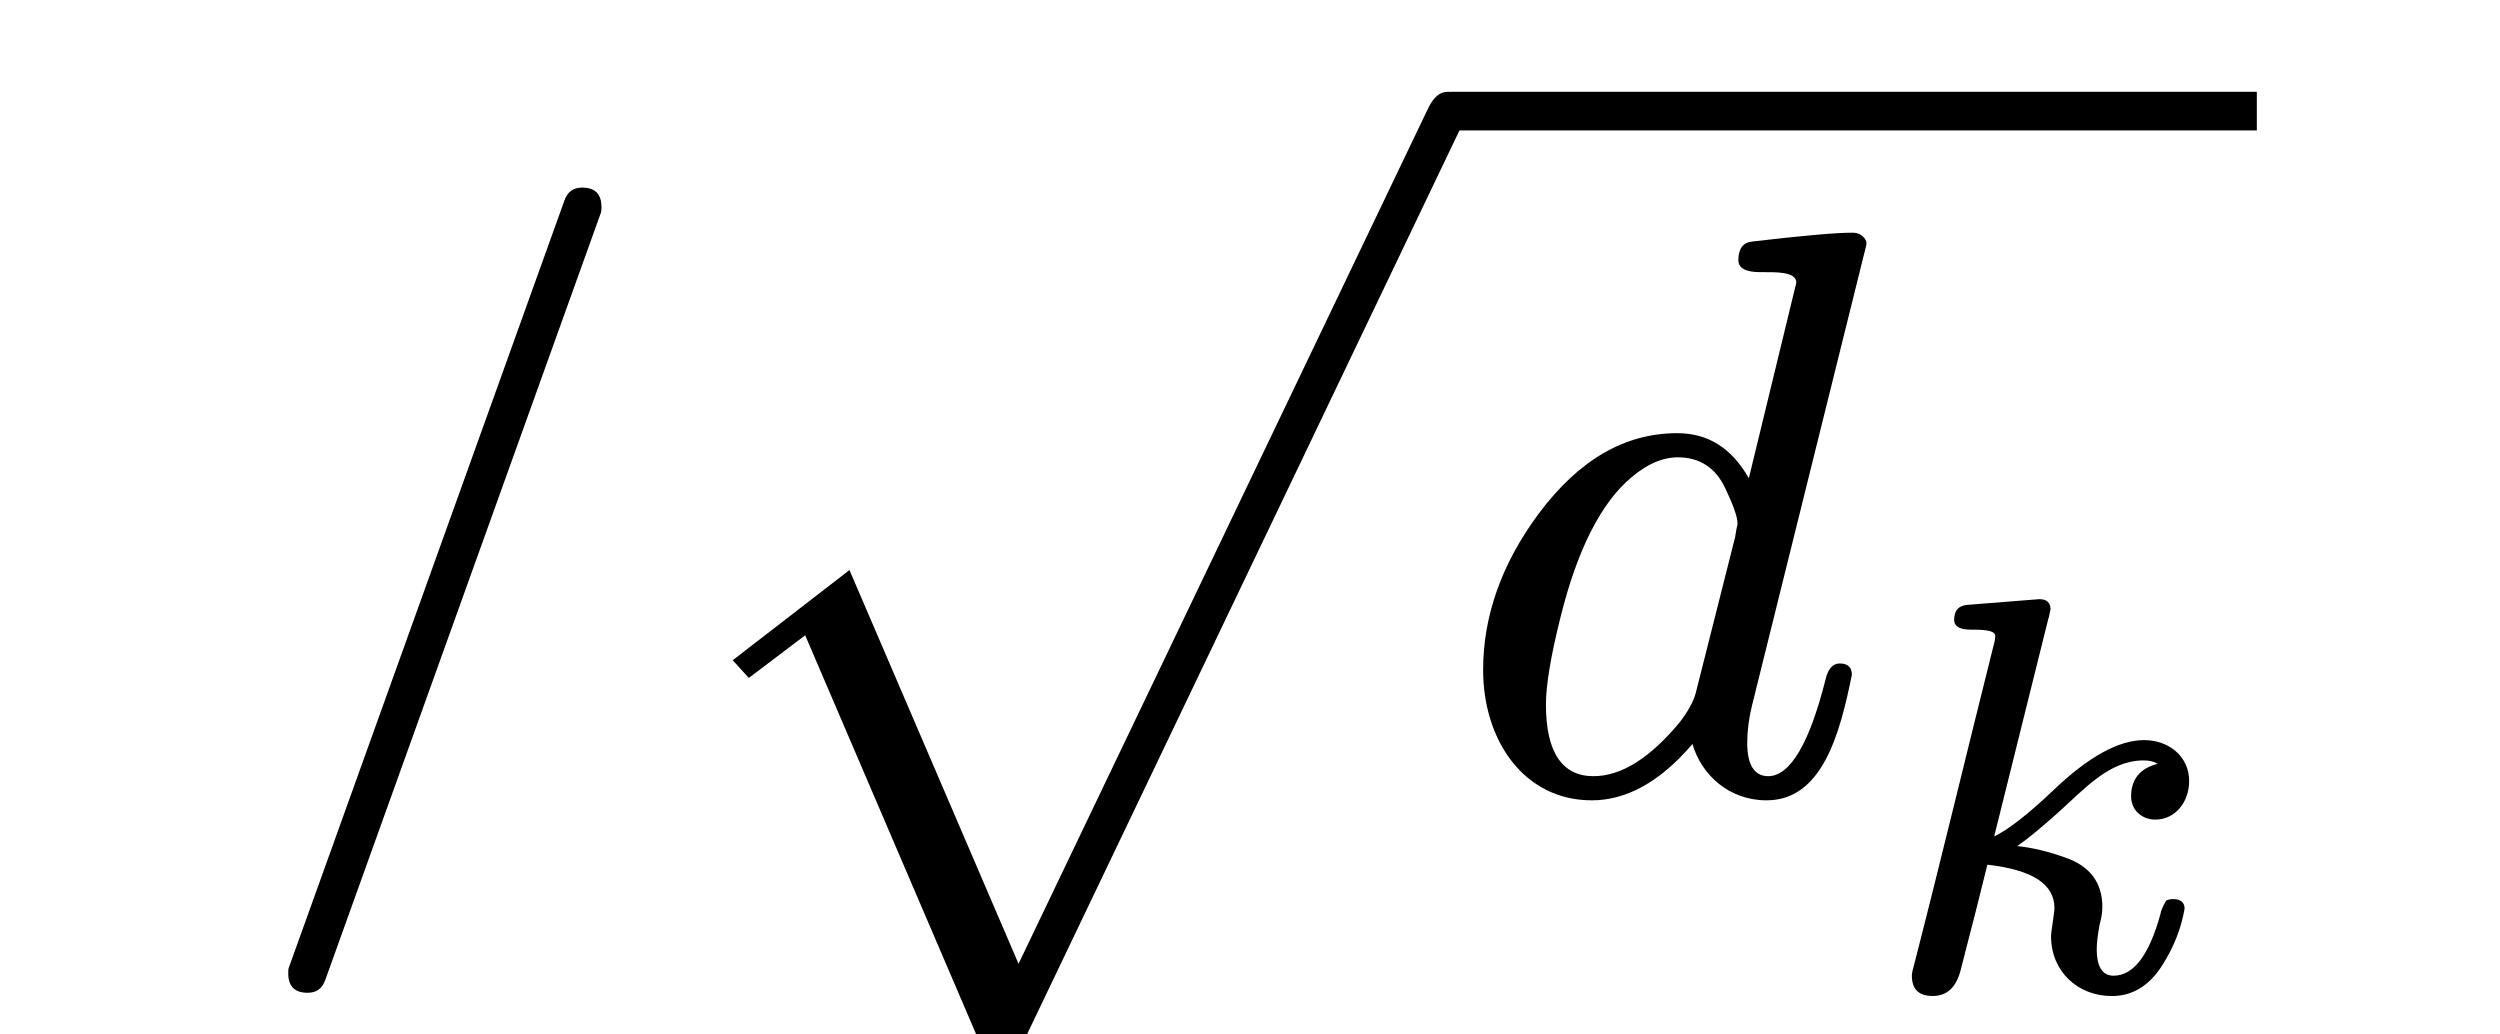
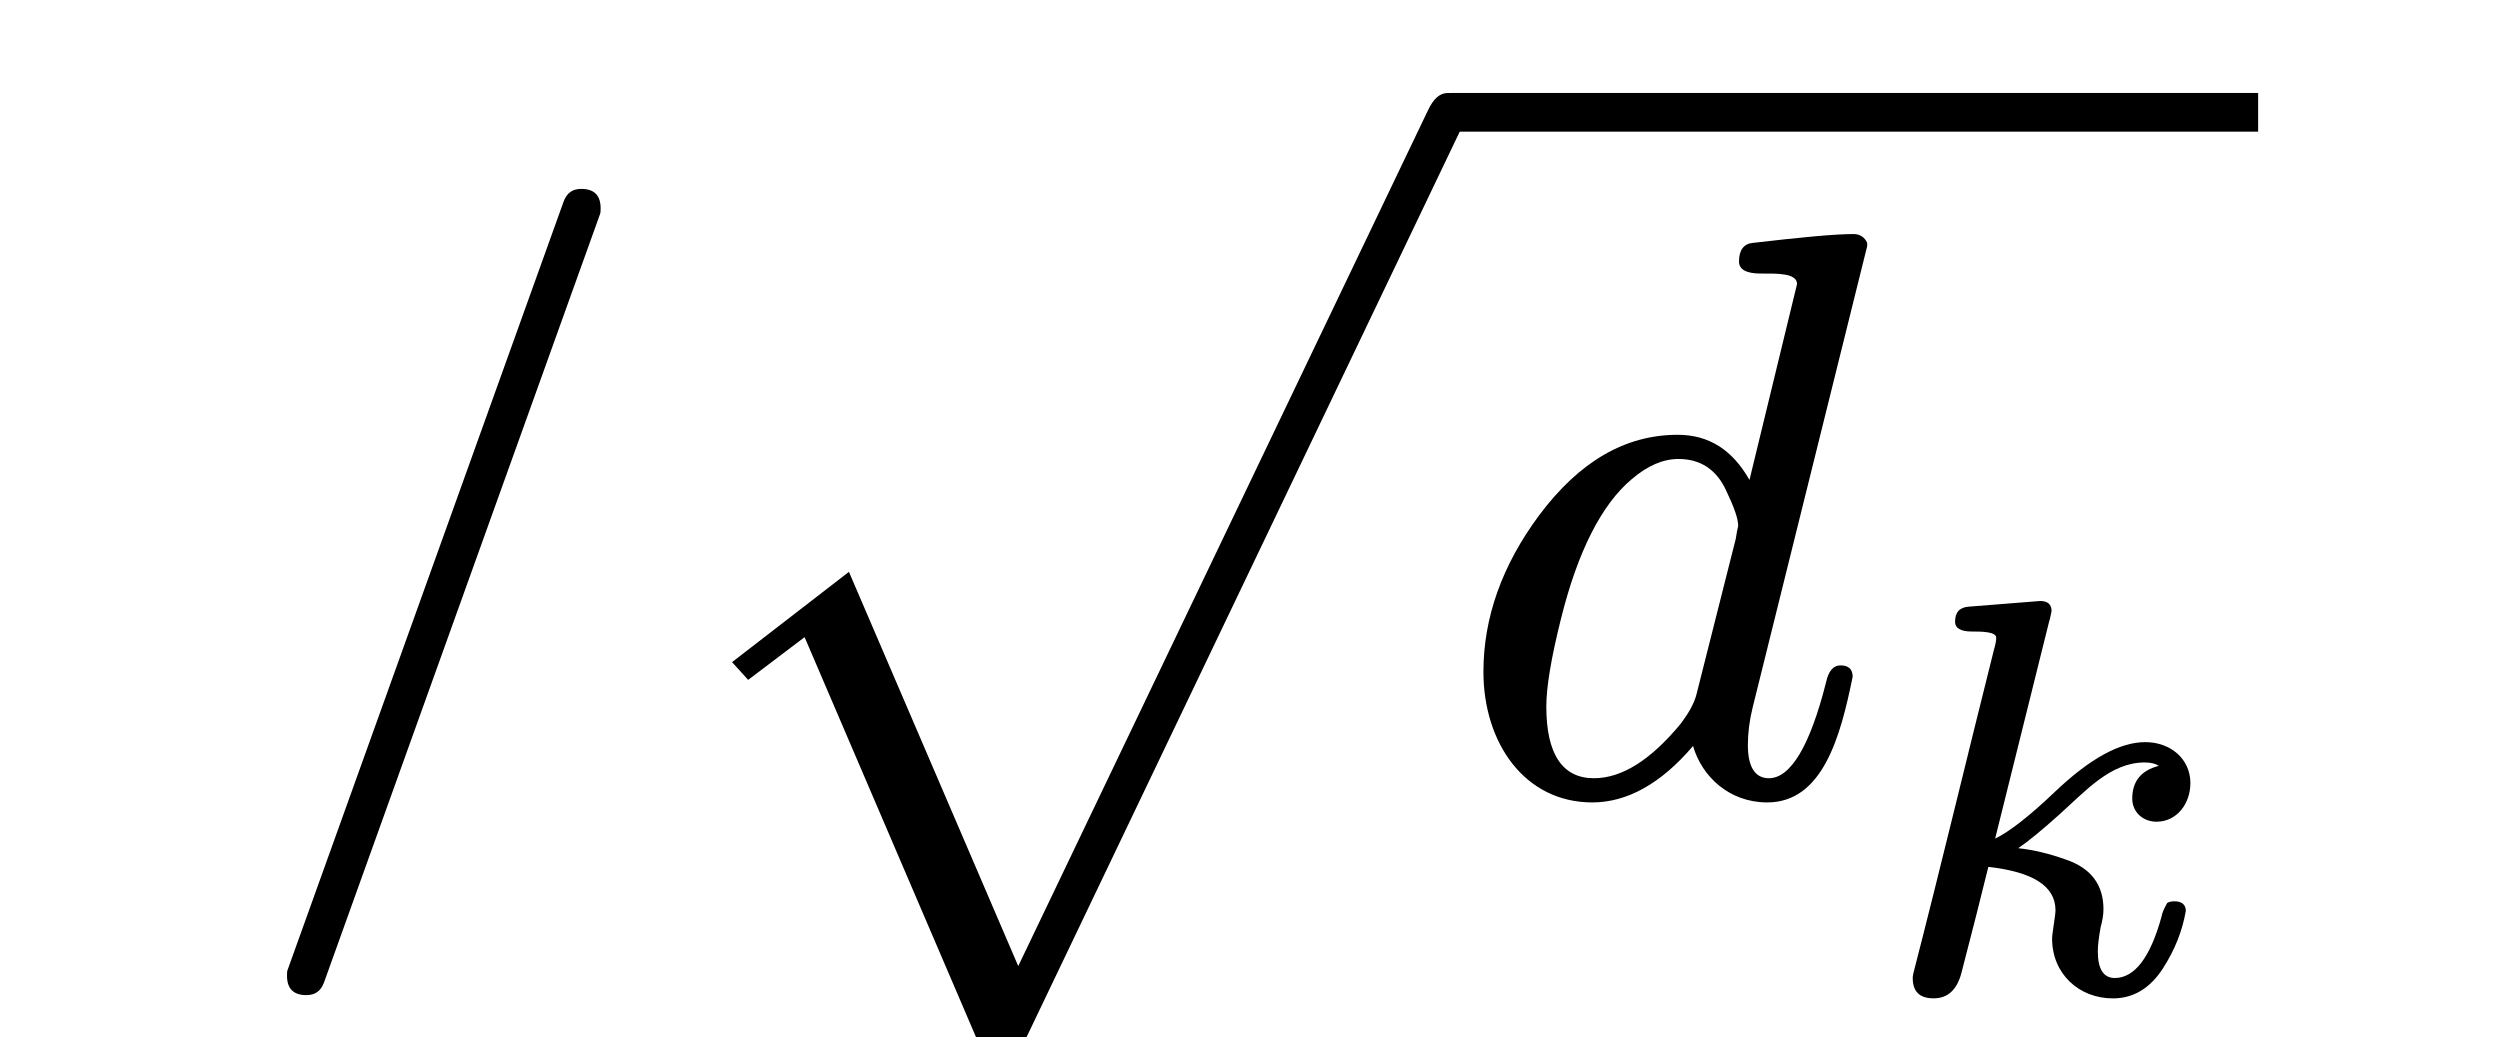
- <svg xmlns="http://www.w3.org/2000/svg" xmlns:xlink="http://www.w3.org/1999/xlink" class="typst-doc" viewBox="0 0 43.413 17.962" width="65.1" height="26.9">
+ <svg xmlns="http://www.w3.org/2000/svg" xmlns:xlink="http://www.w3.org/1999/xlink" class="typst-doc" viewBox="0 0 43.413 17.962" width="52.1" height="21.6">
  <g>
    <g class="typst-group">
      <g>
        <g class="typst-text" transform="matrix(1 0 0 -1 4.2 13.762)">
          <use xlink:href="#g83F12C86A7847D5B9BB035322702EC71" x="0" y="0" fill="#000000" fill-rule="nonzero" />
        </g>
        <g class="typst-text" transform="matrix(1 0 0 -1 11.2 13.496)">
          <use xlink:href="#gBDAE6C26263F6D87DE798F7EECE6417E" x="0" y="0" fill="#000000" fill-rule="nonzero" />
        </g>
        <path class="typst-shape" fill="none" stroke="#000000" stroke-width="0.672" stroke-linecap="butt" stroke-linejoin="miter" stroke-miterlimit="4" transform="matrix(1 0 0 1 25.2 1.932)" d="M 0 0h 14.013 " />
        <g class="typst-text" transform="matrix(1 0 0 -1 25.2 13.762)">
          <use xlink:href="#g670051D6A05F383C728227D3CFBA85FF" x="0" y="0" fill="#000000" fill-rule="nonzero" />
        </g>
        <g class="typst-text" transform="matrix(1 0 0 -1 32.48 17.22)">
          <use xlink:href="#gA1EA5F8BAF0C51E8DBF1B75574053D5" x="0" y="0" fill="#000000" fill-rule="nonzero" />
        </g>
      </g>
    </g>
  </g>
  <defs id="glyph">
    <symbol id="g83F12C86A7847D5B9BB035322702EC71" overflow="visible">
      <path d="M 0 0m 6.216 10.052 c 0.014 0.028 0.014 0.07 0.014 0.112 c 0 0.224 -0.112 0.336 -0.336 0.336 c -0.154 0 -0.252 -0.07 -0.308 -0.224 l -4.788 -13.328 c -0.014 -0.028 -0.014 -0.07 -0.014 -0.112 c 0 -0.224 0.112 -0.336 0.336 -0.336 c 0.154 0 0.252 0.07 0.308 0.224 Z " />
    </symbol>
    <symbol id="gBDAE6C26263F6D87DE798F7EECE6417E" overflow="visible">
      <path d="M 0 0m 14.182 11.298 c 0.07 0.14 0.098 0.224 0.098 0.266 c 0 0.224 -0.112 0.336 -0.336 0.336 c -0.14 0 -0.252 -0.098 -0.35 -0.308 l -7.112 -14.854 l -2.94 6.846 l -2.03 -1.568 l 0.28 -0.308 l 0.98 0.742 l 3.15 -7.35 c 0.434 0 0.532 0.014 0.658 0.308 Z " />
    </symbol>
    <symbol id="g670051D6A05F383C728227D3CFBA85FF" overflow="visible">
      <path d="M 0 0m 6.006 8.848 l -0.826 -3.402 c -0.294 0.518 -0.7 0.784 -1.246 0.784 c -0.91 0 -1.708 -0.462 -2.408 -1.4 c -0.644 -0.868 -0.966 -1.778 -0.966 -2.716 c 0 -1.232 0.714 -2.268 1.89 -2.268 c 0.602 0 1.19 0.322 1.75 0.98 c 0.154 -0.532 0.63 -0.98 1.288 -0.98 c 0.966 0 1.274 1.148 1.484 2.184 c 0 0.126 -0.07 0.196 -0.21 0.196 c -0.126 0 -0.21 -0.098 -0.252 -0.294 c -0.28 -1.106 -0.616 -1.666 -0.994 -1.666 c -0.238 0 -0.364 0.196 -0.364 0.574 c 0 0.21 0.028 0.434 0.084 0.658 l 1.988 8.008 v 0.056 c -0.042 0.098 -0.126 0.154 -0.238 0.154 c -0.322 0 -0.91 -0.056 -1.75 -0.154 c -0.154 -0.014 -0.238 -0.126 -0.238 -0.322 c 0 -0.14 0.126 -0.21 0.378 -0.21 c 0.266 0 0.63 0.014 0.63 -0.182 Z m -1.232 -3.584 c 0.14 -0.294 0.21 -0.49 0.21 -0.616 c -0.014 -0.056 -0.028 -0.126 -0.042 -0.224 l -0.686 -2.716 c -0.042 -0.154 -0.14 -0.322 -0.266 -0.49 c -0.518 -0.63 -1.022 -0.952 -1.512 -0.952 c -0.546 0 -0.826 0.42 -0.826 1.246 c 0 0.336 0.084 0.84 0.252 1.512 c 0.294 1.19 0.714 2.002 1.232 2.436 c 0.28 0.238 0.546 0.35 0.812 0.35 c 0.378 0 0.658 -0.182 0.826 -0.546 Z " />
    </symbol>
    <symbol id="gA1EA5F8BAF0C51E8DBF1B75574053D5" overflow="visible">
      <path d="M 0 0m 5.557 3.636 c 0 0.431 -0.353 0.715 -0.784 0.715 c -0.441 0 -0.96 -0.284 -1.568 -0.862 c -0.441 -0.421 -0.794 -0.696 -1.039 -0.813 l 0.941 3.783 c 0.01 0.02 0.02 0.078 0.039 0.167 c 0 0.118 -0.069 0.176 -0.196 0.176 l -1.235 -0.098 c -0.167 -0.01 -0.245 -0.098 -0.245 -0.265 c 0 -0.108 0.098 -0.167 0.284 -0.167 c 0.167 0 0.431 0 0.431 -0.108 c 0 -0.039 -0.01 -0.108 -0.039 -0.206 c -0.47 -1.872 -0.921 -3.763 -1.401 -5.625 c -0.01 -0.039 -0.01 -0.069 -0.01 -0.078 c 0 -0.235 0.118 -0.353 0.363 -0.353 c 0.245 0 0.402 0.147 0.48 0.431 c 0.157 0.598 0.382 1.49 0.47 1.852 c 0.774 -0.088 1.166 -0.333 1.166 -0.755 c 0 -0.088 -0.059 -0.402 -0.059 -0.49 c 0 -0.608 0.461 -1.039 1.058 -1.039 c 0.353 0 0.647 0.176 0.872 0.529 c 0.206 0.323 0.333 0.647 0.392 0.99 c 0 0.108 -0.069 0.167 -0.196 0.167 c -0.059 0 -0.098 -0.01 -0.127 -0.029 c -0.049 -0.088 -0.088 -0.167 -0.098 -0.235 c -0.196 -0.715 -0.47 -1.068 -0.813 -1.068 c -0.196 0 -0.294 0.157 -0.294 0.461 c 0 0.118 0.02 0.255 0.049 0.421 c 0.029 0.108 0.049 0.206 0.049 0.314 c 0 0.421 -0.216 0.715 -0.657 0.862 c -0.274 0.098 -0.549 0.167 -0.823 0.196 c 0.186 0.127 0.421 0.323 0.706 0.578 c 0.461 0.412 0.892 0.911 1.49 0.911 c 0.108 0 0.186 -0.02 0.245 -0.059 c -0.304 -0.078 -0.461 -0.265 -0.461 -0.568 c 0 -0.235 0.186 -0.402 0.421 -0.402 c 0.353 0 0.588 0.314 0.588 0.666 Z " />
    </symbol>
  </defs>
</svg>
